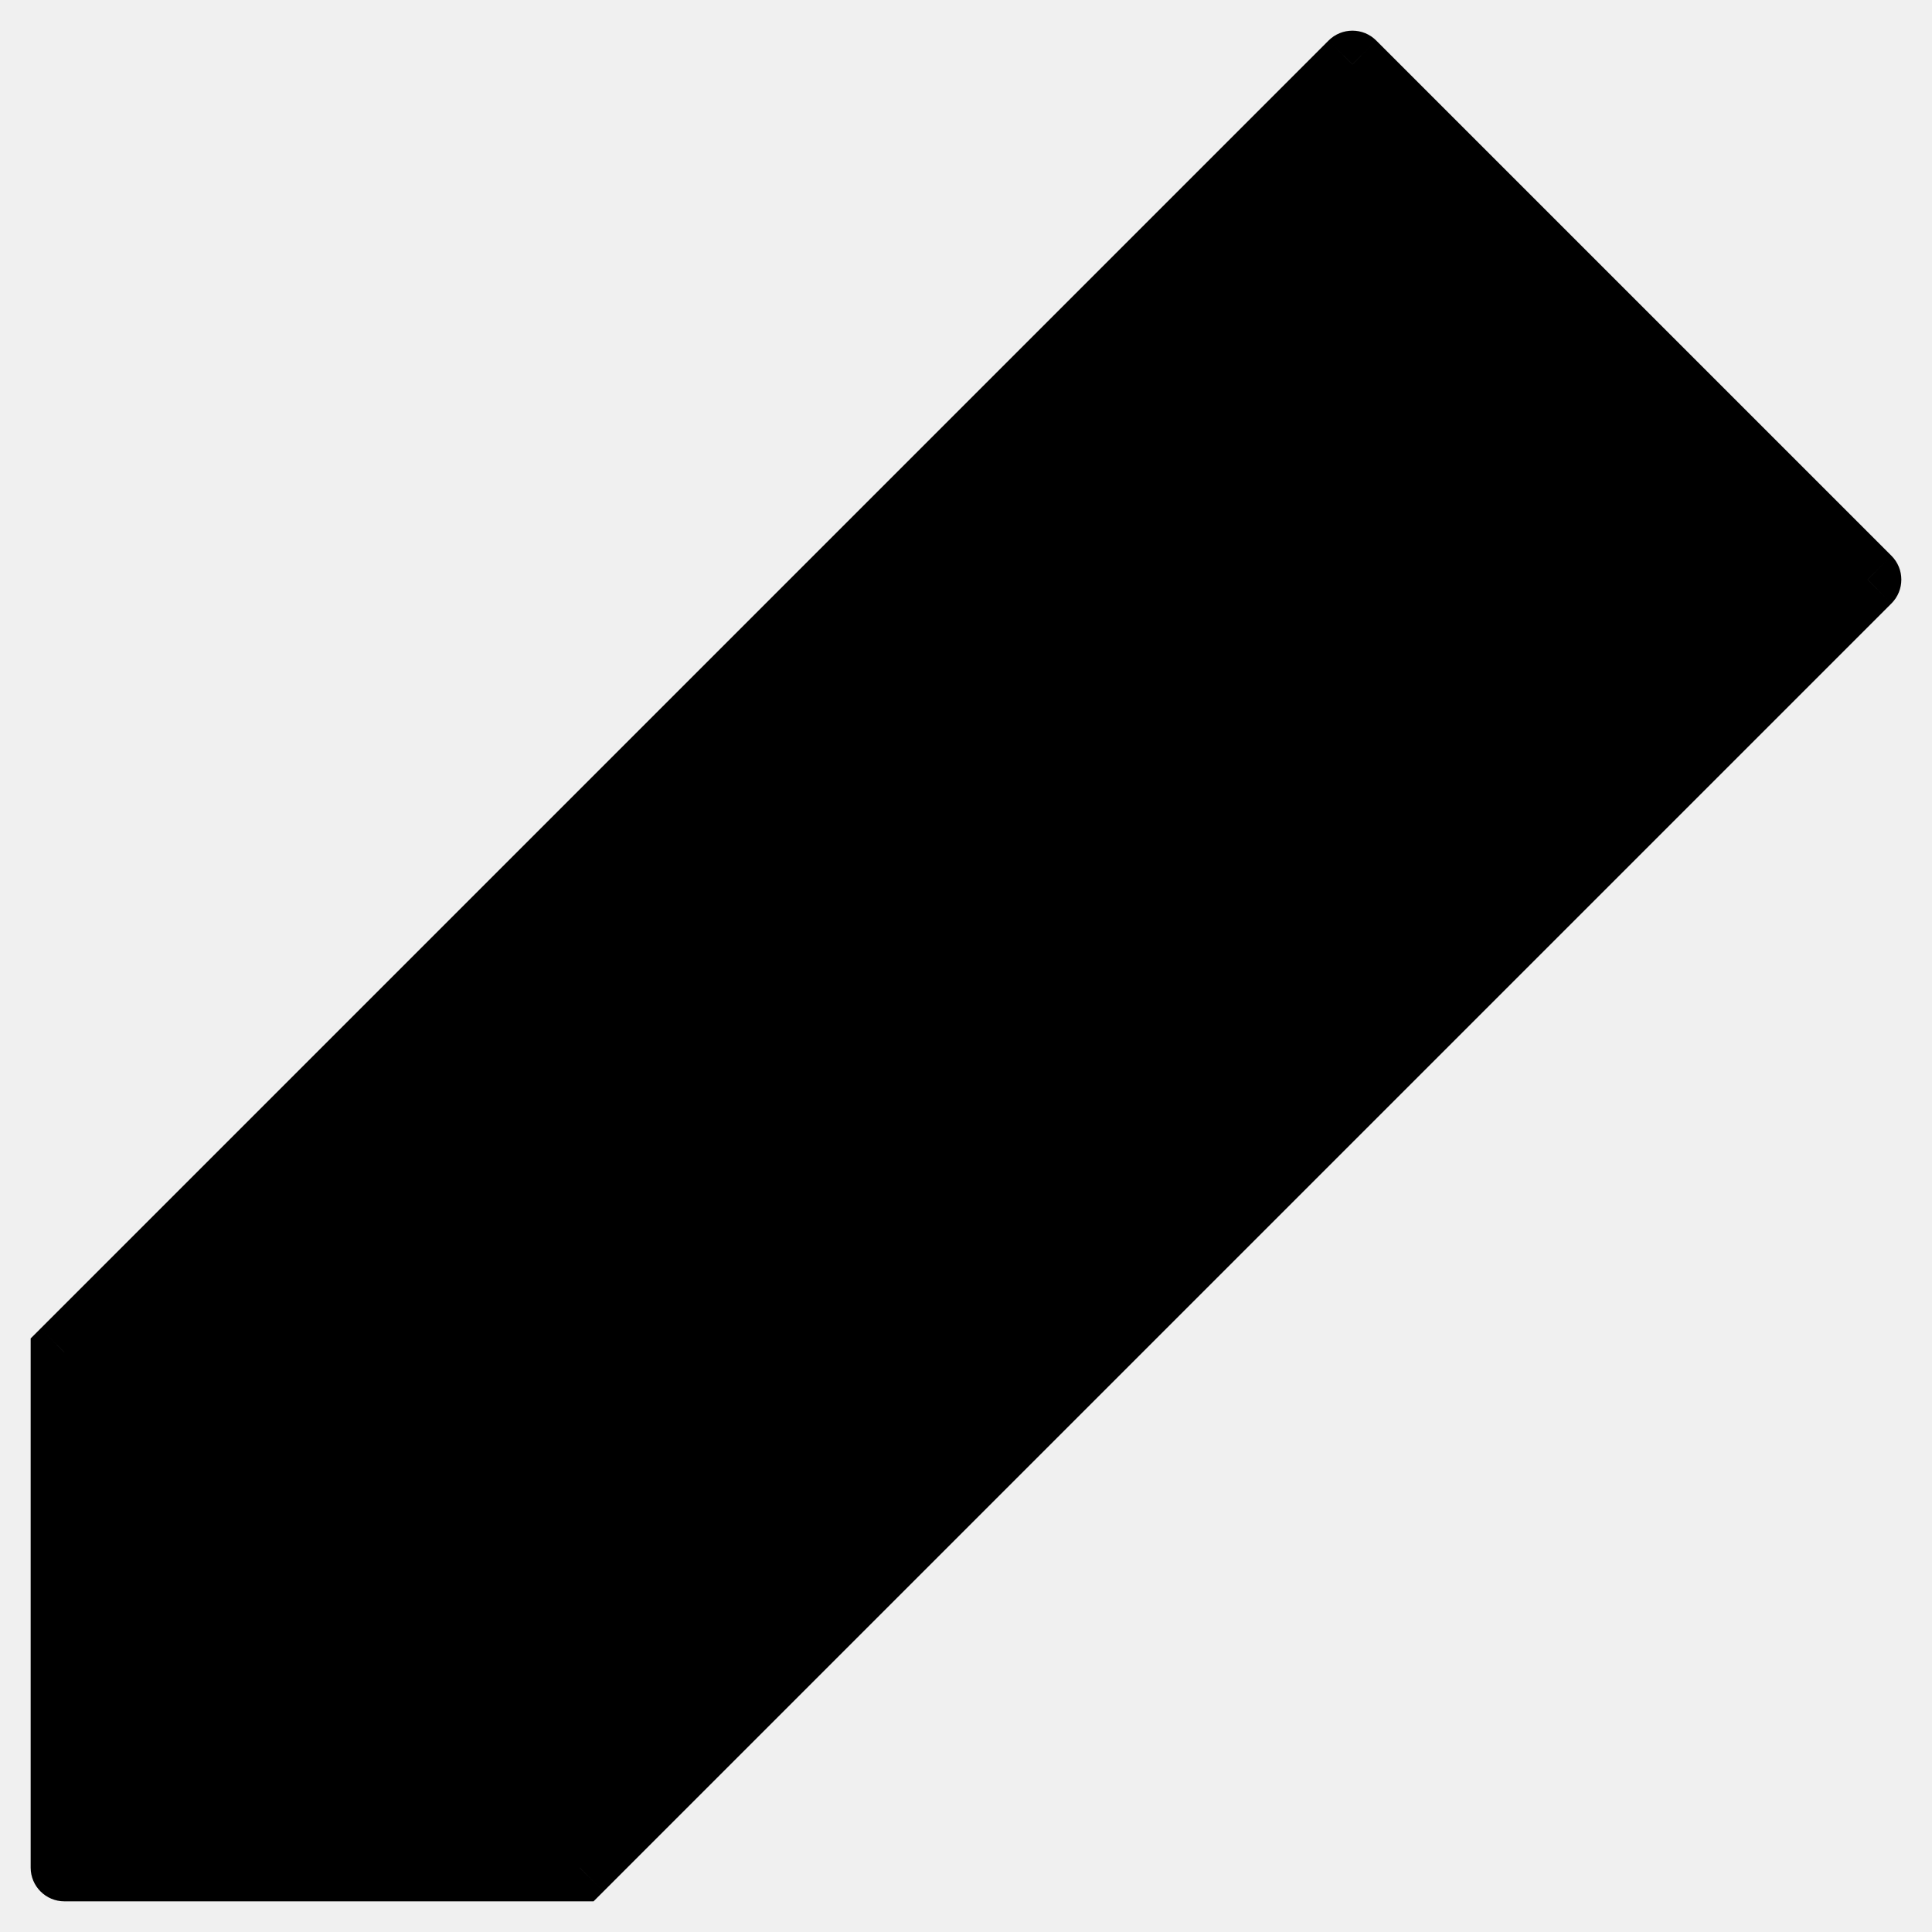
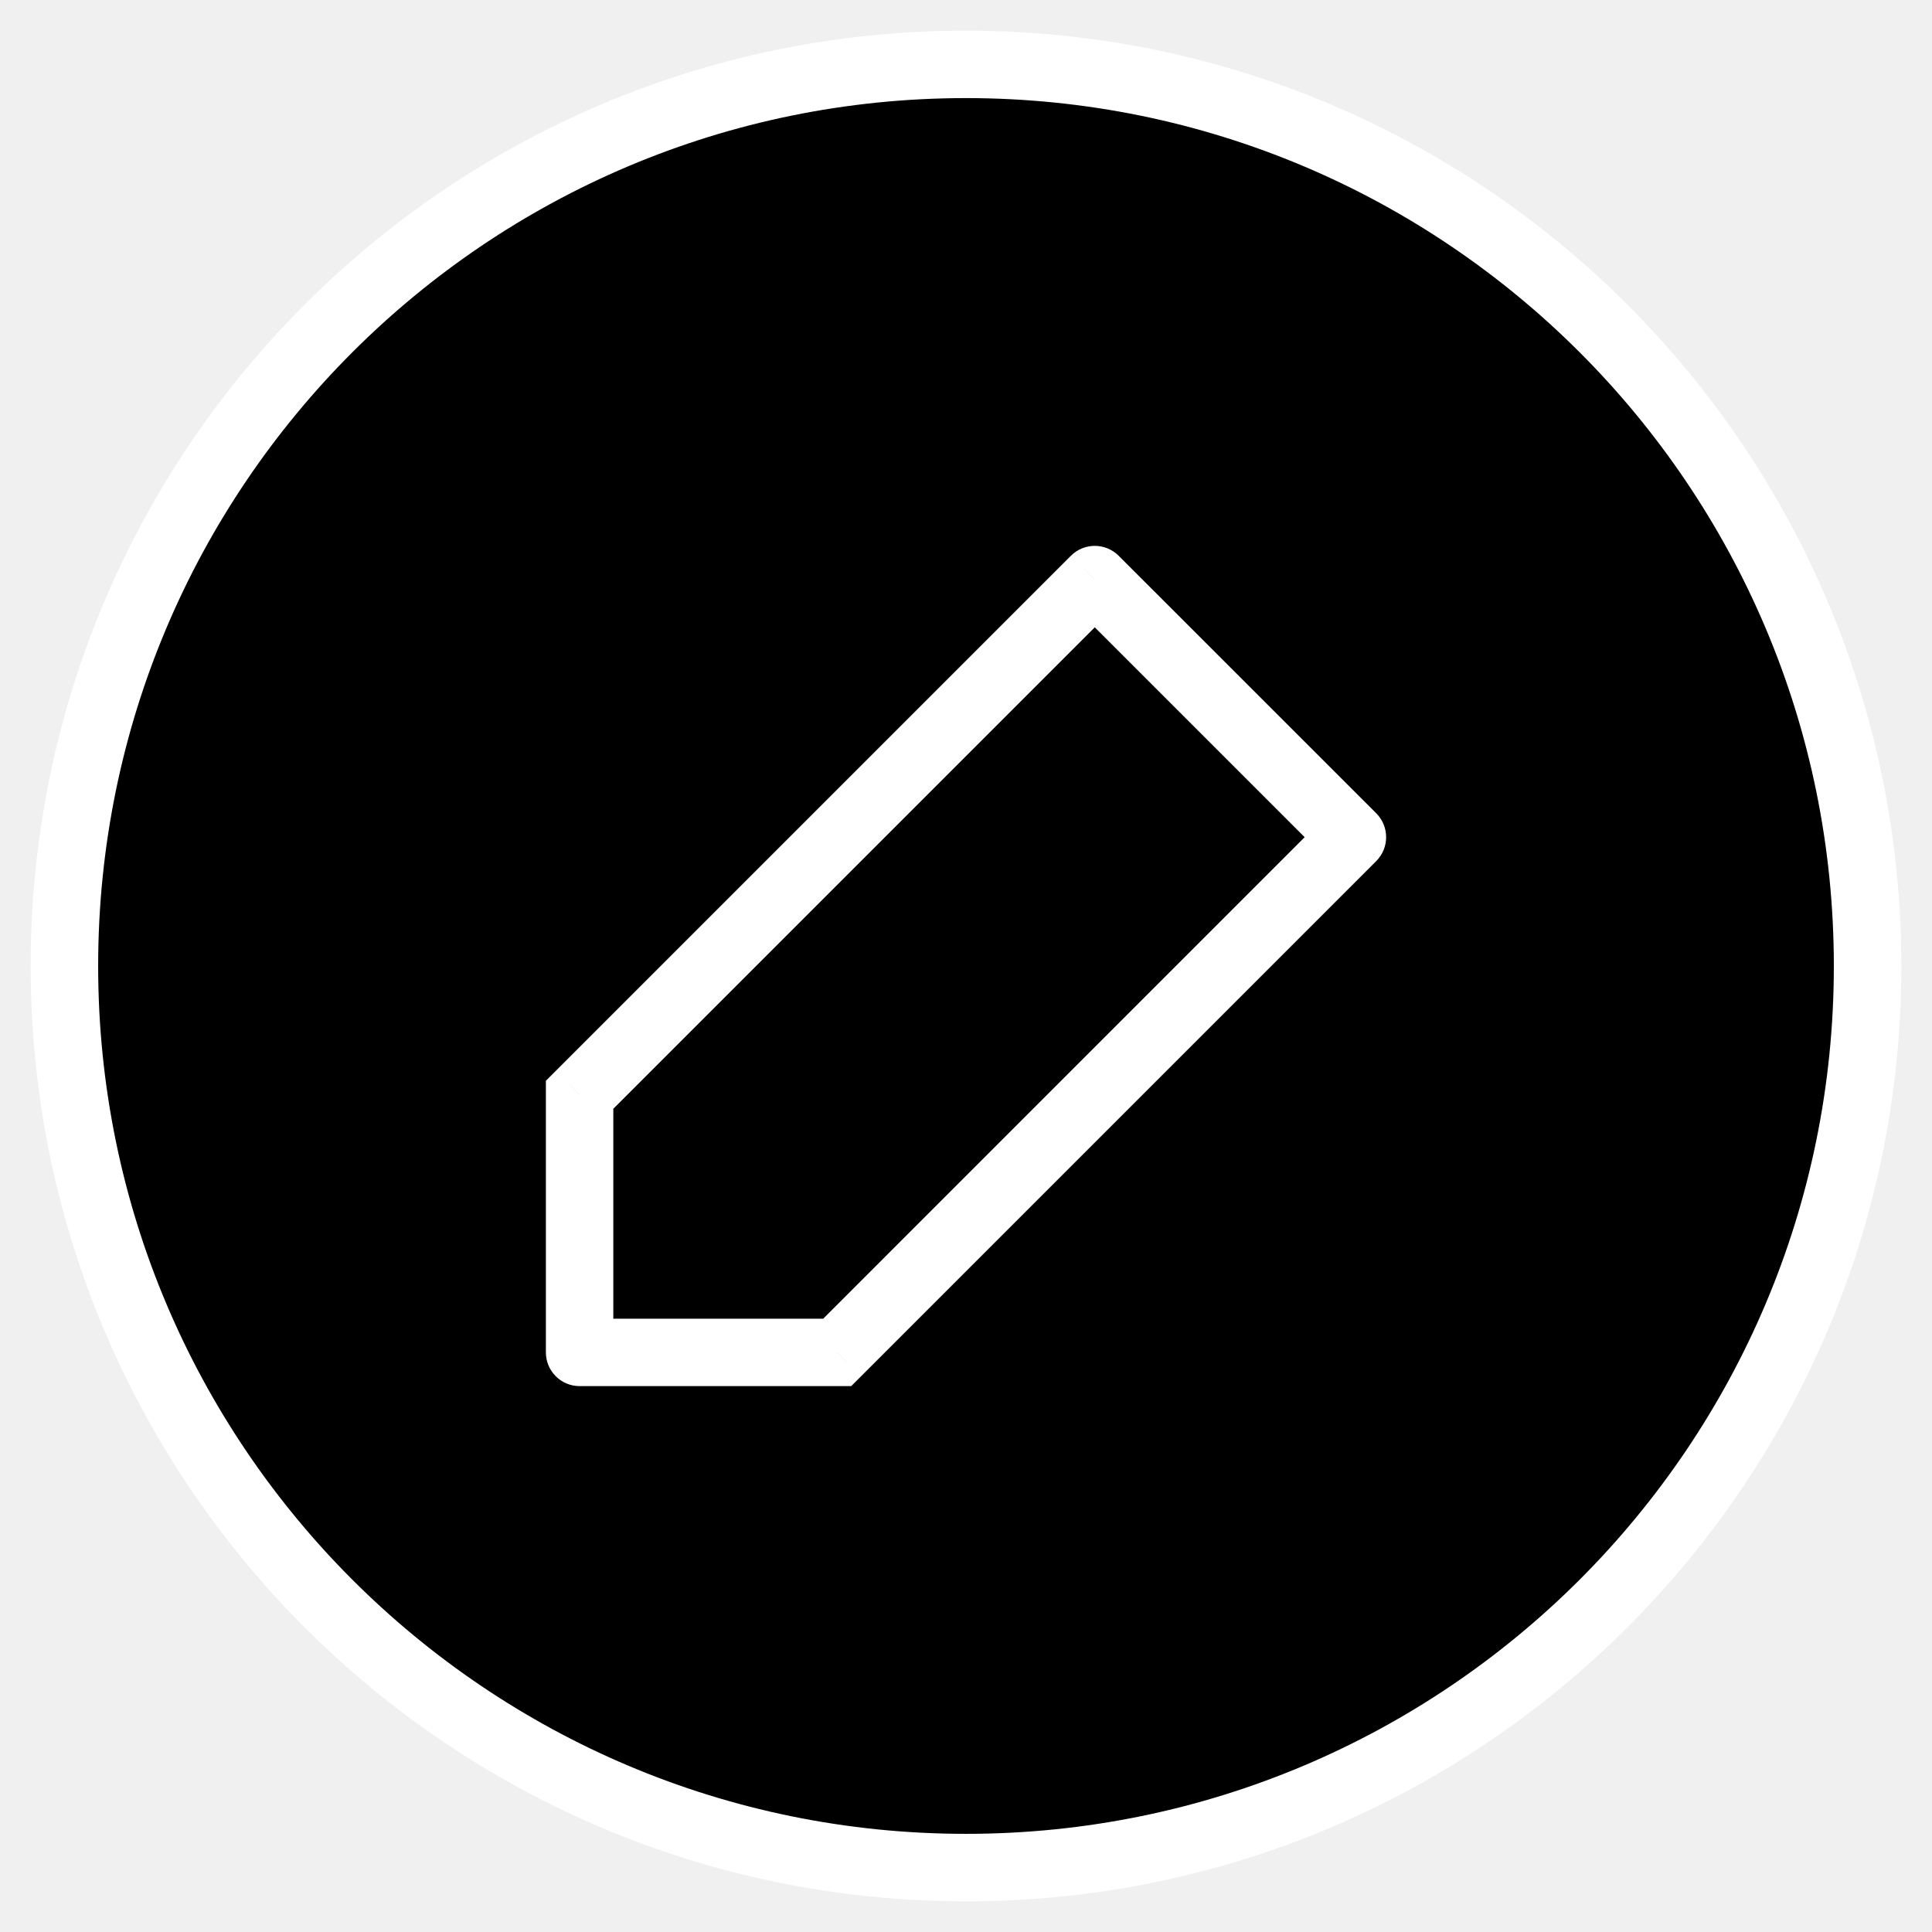
<svg xmlns="http://www.w3.org/2000/svg" width="31" height="31" viewBox="0 0 31 31" fill="none">
-   <path d="M21.7 1.033L1.033 21.7V29.967H9.3L29.967 9.3L21.7 1.033Z" fill="black" />
-   <path d="M1.033 21.7L0.651 21.317L0.492 21.476V21.7H1.033ZM21.7 1.033L22.083 0.651C21.872 0.439 21.529 0.439 21.317 0.651L21.7 1.033ZM29.967 9.3L30.349 9.683C30.561 9.471 30.561 9.129 30.349 8.917L29.967 9.3ZM9.3 29.967V30.508H9.524L9.683 30.349L9.3 29.967ZM1.033 29.967H0.492C0.492 30.266 0.735 30.508 1.033 30.508L1.033 29.967ZM1.416 22.083L22.083 1.416L21.317 0.651L0.651 21.317L1.416 22.083ZM21.317 1.416L29.584 9.683L30.349 8.917L22.083 0.651L21.317 1.416ZM29.584 8.917L8.917 29.584L9.683 30.349L30.349 9.683L29.584 8.917ZM9.3 29.426H1.033V30.508H9.3V29.426ZM1.575 29.967V21.7H0.492V29.967H1.575Z" fill="black" />
+   <path d="M1.033 15.5C1.033 23.49 7.51 29.966 15.5 29.966C23.49 29.966 29.967 23.49 29.967 15.5C29.967 7.51 23.49 1.033 15.5 1.033C7.51 1.033 1.033 7.51 1.033 15.5Z" fill="black" />
+   <path d="M17.567 9.3L9.3 17.567V21.7H13.433L21.7 13.433L17.567 9.3Z" fill="black" />
+   <path d="M9.3 17.567L8.917 17.184L8.759 17.342V17.567H9.3ZM17.567 9.3L17.949 8.917C17.738 8.706 17.395 8.706 17.184 8.917L17.567 9.3ZM21.7 13.433L22.083 13.816C22.294 13.604 22.294 13.262 22.083 13.05L21.7 13.433ZM13.433 21.7V22.241H13.658L13.816 22.083L13.433 21.7ZM9.3 21.7H8.759C8.759 21.999 9.001 22.241 9.3 22.241V21.7ZM15.5 29.425C7.809 29.425 1.575 23.191 1.575 15.5H0.492C0.492 23.788 7.211 30.508 15.5 30.508V29.425ZM29.425 15.5C29.425 23.191 23.191 29.425 15.5 29.425V30.508C23.789 30.508 30.508 23.788 30.508 15.5H29.425ZM15.5 1.574C23.191 1.574 29.425 7.809 29.425 15.5H30.508C30.508 7.211 23.789 0.492 15.5 0.492V1.574ZM15.5 0.492C7.211 0.492 0.492 7.211 0.492 15.5H1.575C1.575 7.809 7.809 1.574 15.5 1.574V0.492ZM9.683 17.949L17.949 9.683L17.184 8.917L8.917 17.184L9.683 17.949ZM17.184 9.683L21.317 13.816L22.083 13.05L17.949 8.917L17.184 9.683ZM21.317 13.05L13.051 21.317L13.816 22.083L22.083 13.816L21.317 13.05ZM13.433 21.159H9.3V22.241H13.433V21.159ZM9.841 21.7V17.567H8.759V21.7H9.841Z" fill="white" />
</svg>
